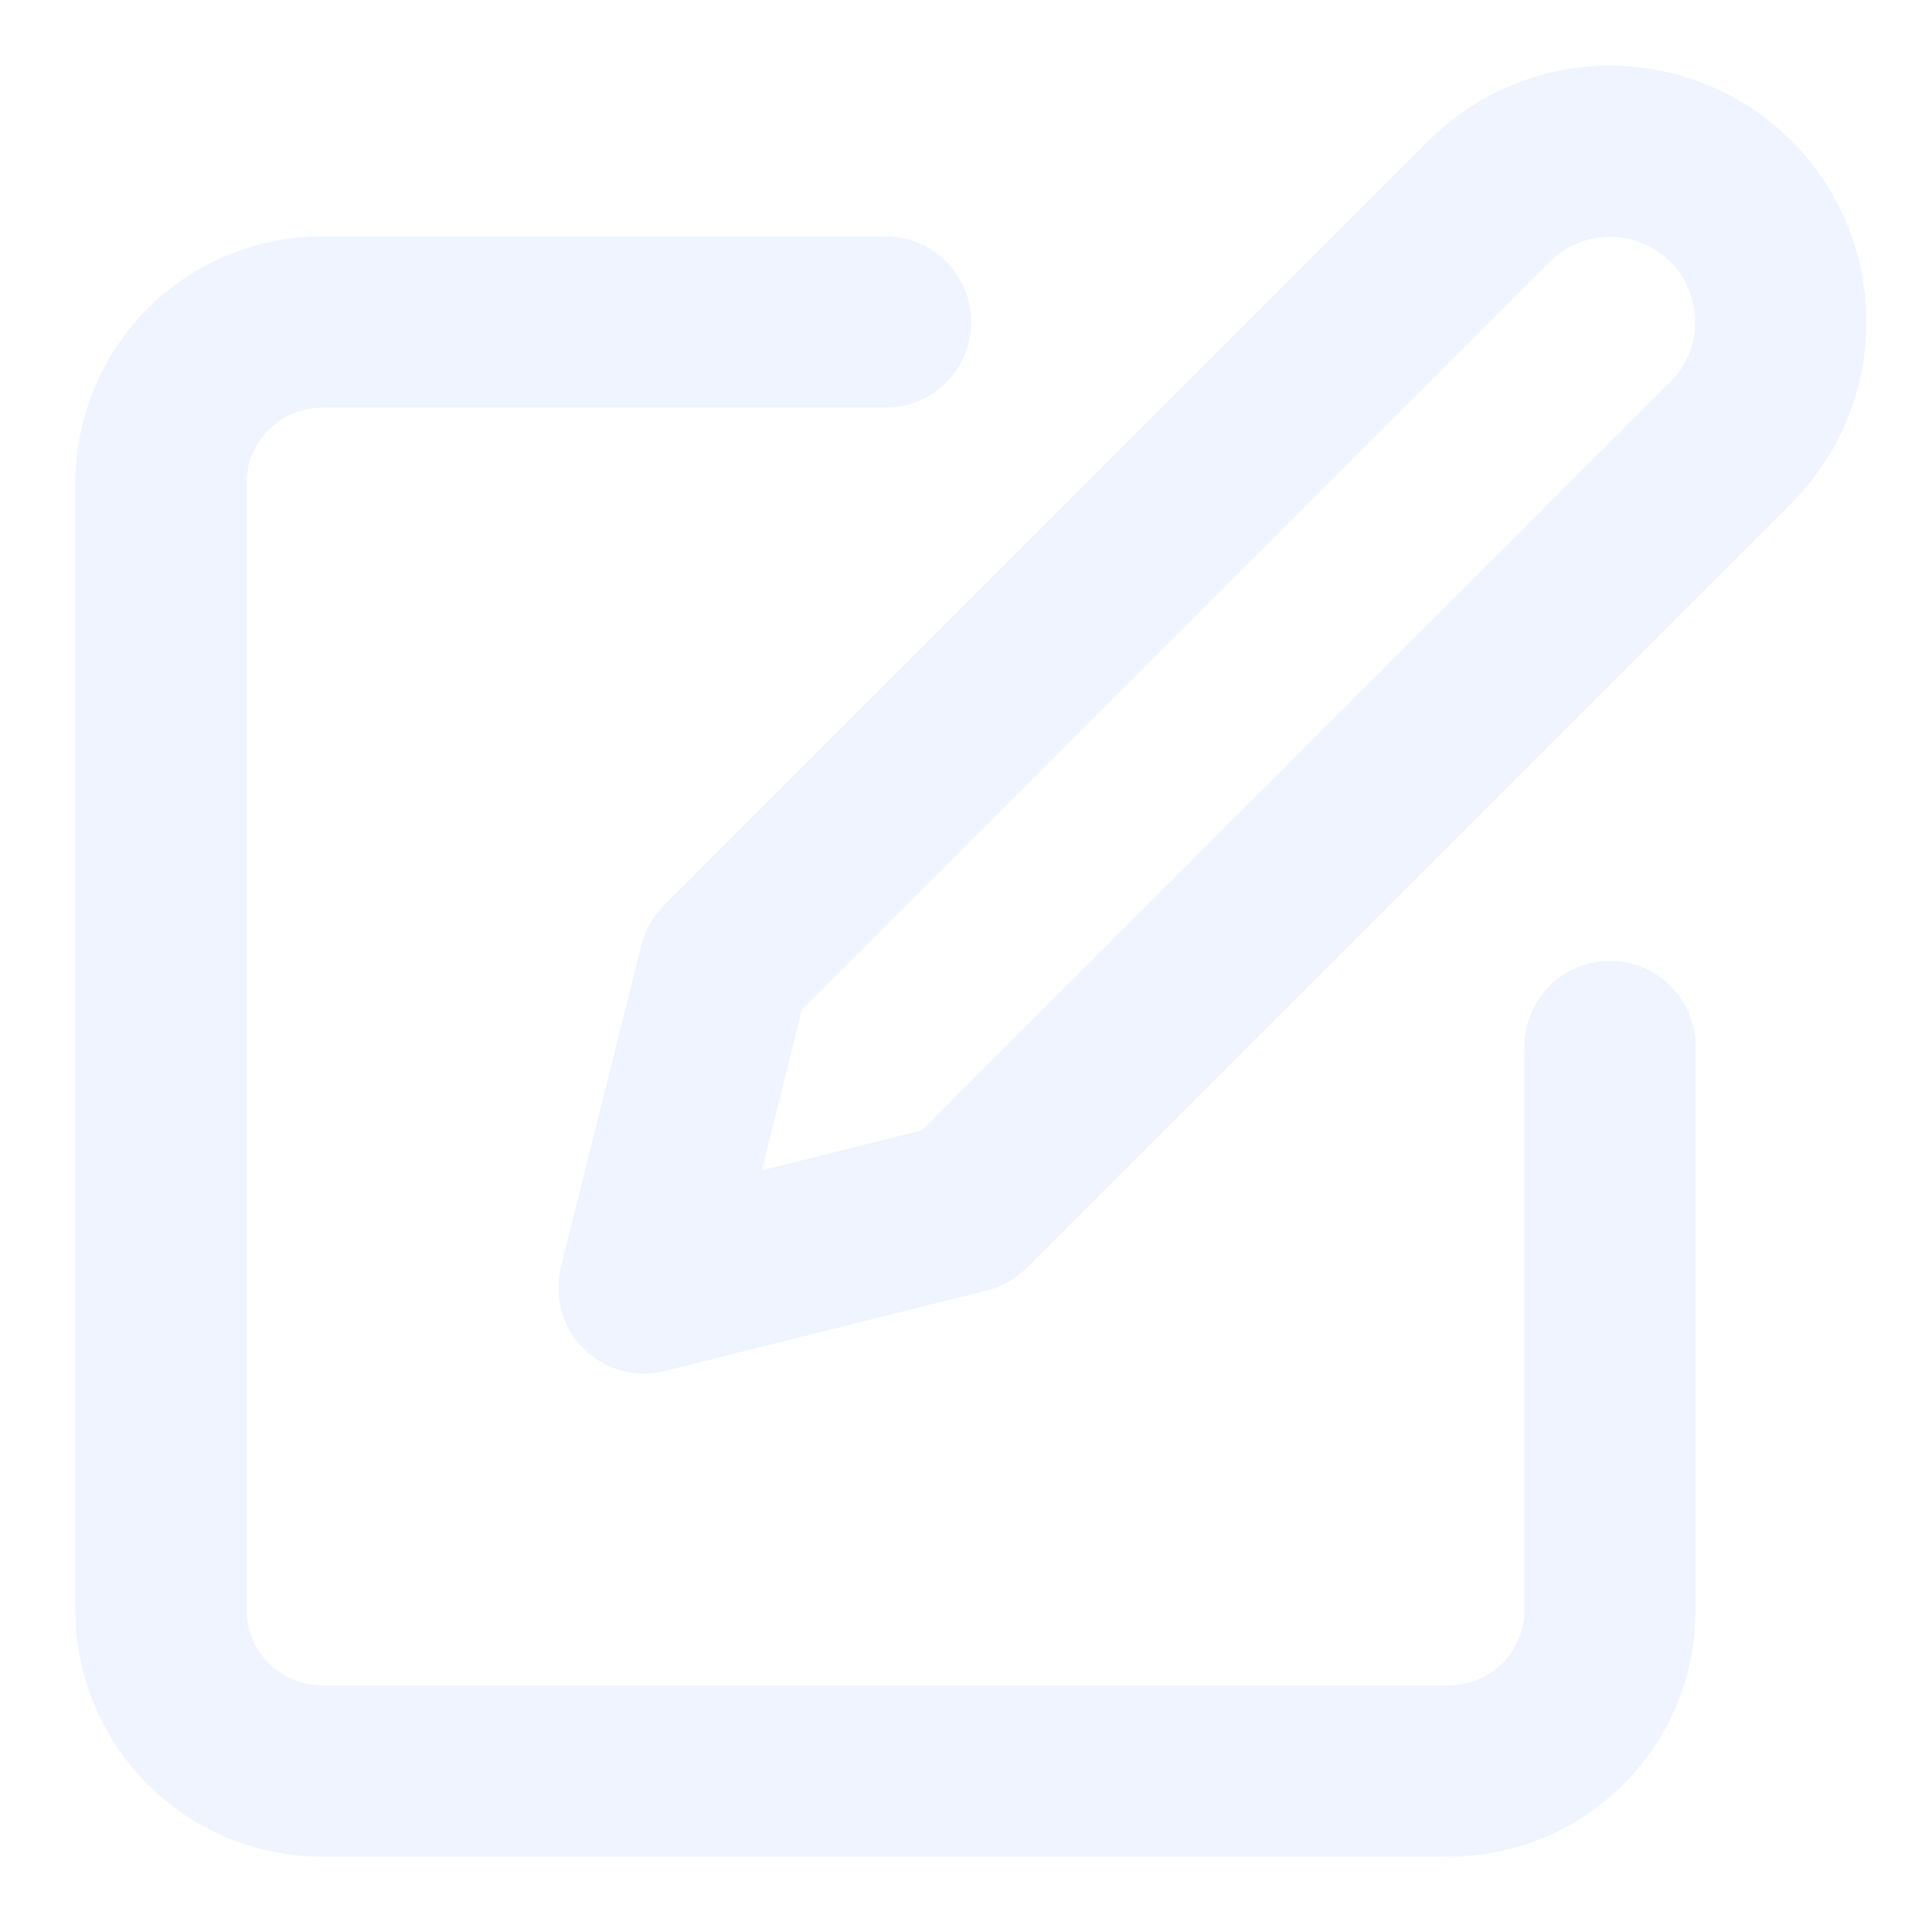
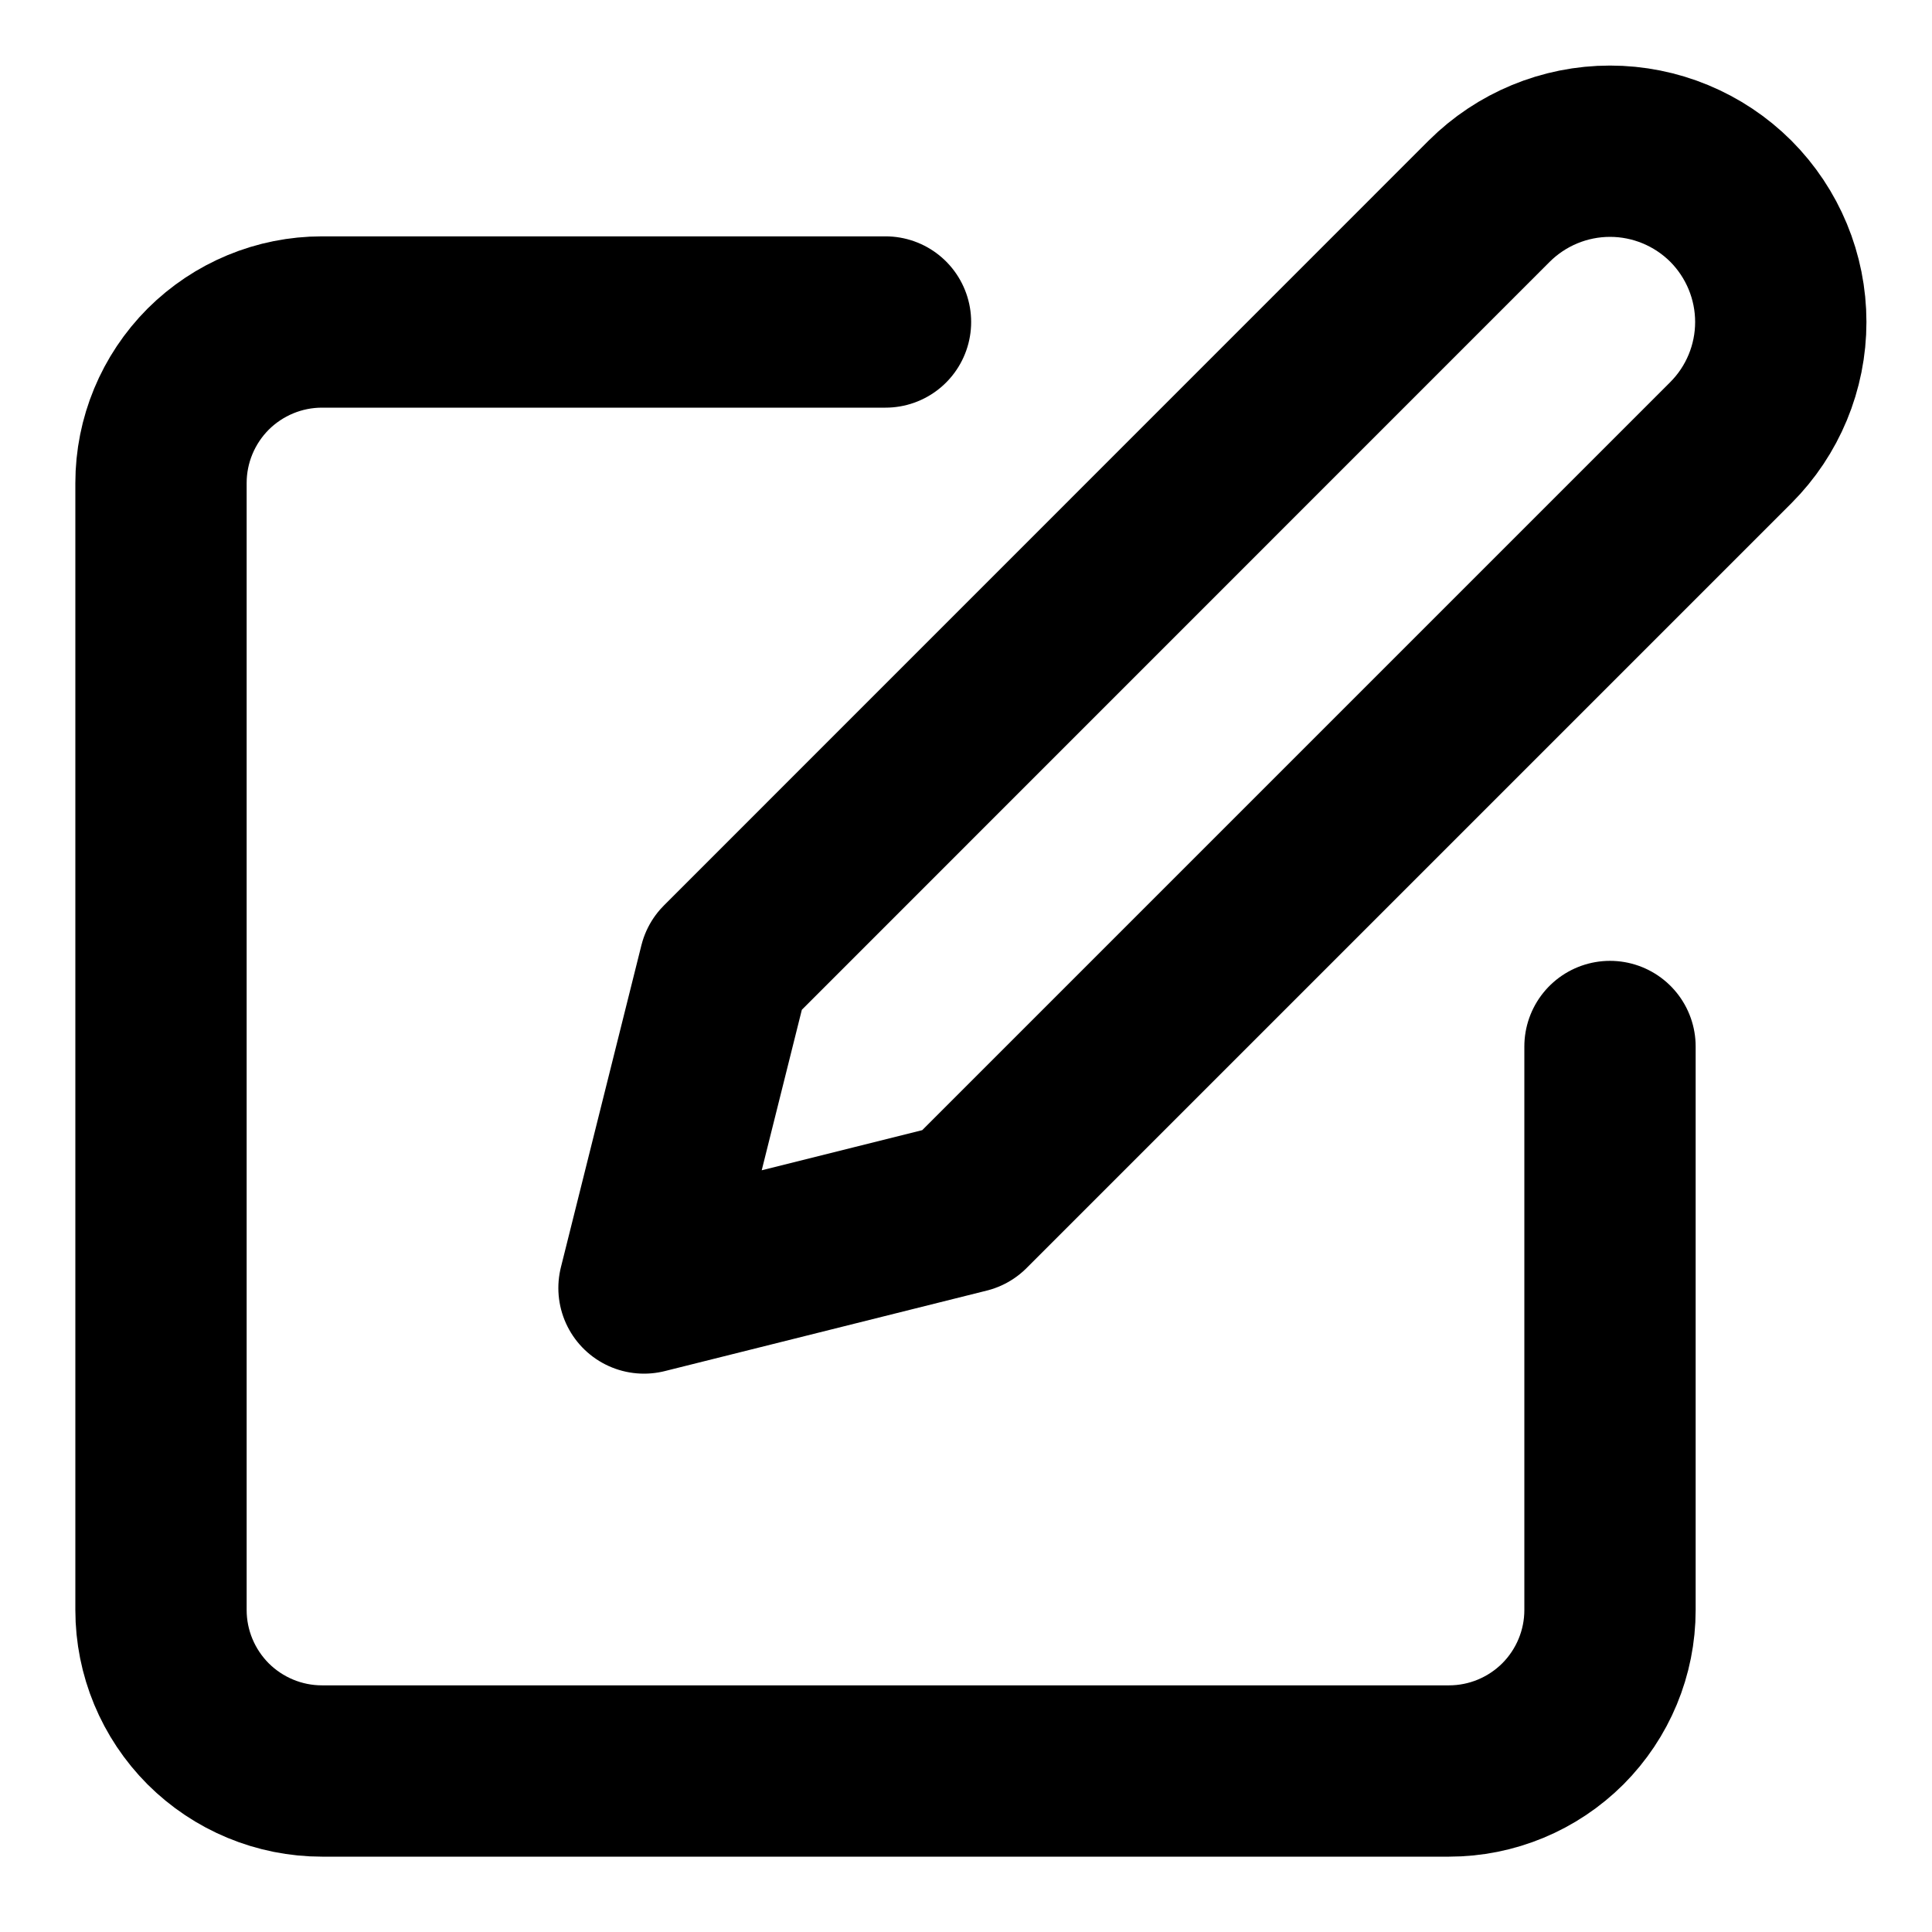
<svg xmlns="http://www.w3.org/2000/svg" width="15px" height="15px" viewBox="0 0 15 15" fill="none">
-   <path d="M6.875 2.5H2.5C2.168 2.5 1.851 2.632 1.616 2.866C1.382 3.101 1.25 3.418 1.25 3.75V12.5C1.25 12.832 1.382 13.149 1.616 13.384C1.851 13.618 2.168 13.75 2.5 13.75H11.25C11.582 13.75 11.899 13.618 12.134 13.384C12.368 13.149 12.5 12.832 12.5 12.5V8.125" stroke="#EFF4FF" stroke-width="1.33" stroke-linecap="round" stroke-linejoin="round" />
-   <path d="M11.562 1.562C11.811 1.314 12.148 1.174 12.5 1.174C12.852 1.174 13.189 1.314 13.438 1.562C13.686 1.811 13.826 2.148 13.826 2.5C13.826 2.852 13.686 3.189 13.438 3.437L7.5 9.375L5 10L5.625 7.5L11.562 1.562Z" stroke="#EFF4FF" stroke-width="1.33" stroke-linecap="round" stroke-linejoin="round" />
+   <path d="M6.875 2.5H2.5C2.168 2.5 1.851 2.632 1.616 2.866C1.382 3.101 1.25 3.418 1.25 3.75V12.5C1.25 12.832 1.382 13.149 1.616 13.384C1.851 13.618 2.168 13.75 2.5 13.75H11.25C11.582 13.75 11.899 13.618 12.134 13.384C12.368 13.149 12.5 12.832 12.5 12.5V8.125" stroke="currentColor" stroke-width="1.33" stroke-linecap="round" stroke-linejoin="round" />
+   <path d="M11.562 1.562C11.811 1.314 12.148 1.174 12.5 1.174C12.852 1.174 13.189 1.314 13.438 1.562C13.686 1.811 13.826 2.148 13.826 2.5C13.826 2.852 13.686 3.189 13.438 3.437L7.5 9.375L5 10L5.625 7.5L11.562 1.562Z" stroke="currentColor" stroke-width="1.33" stroke-linecap="round" stroke-linejoin="round" />
</svg>
